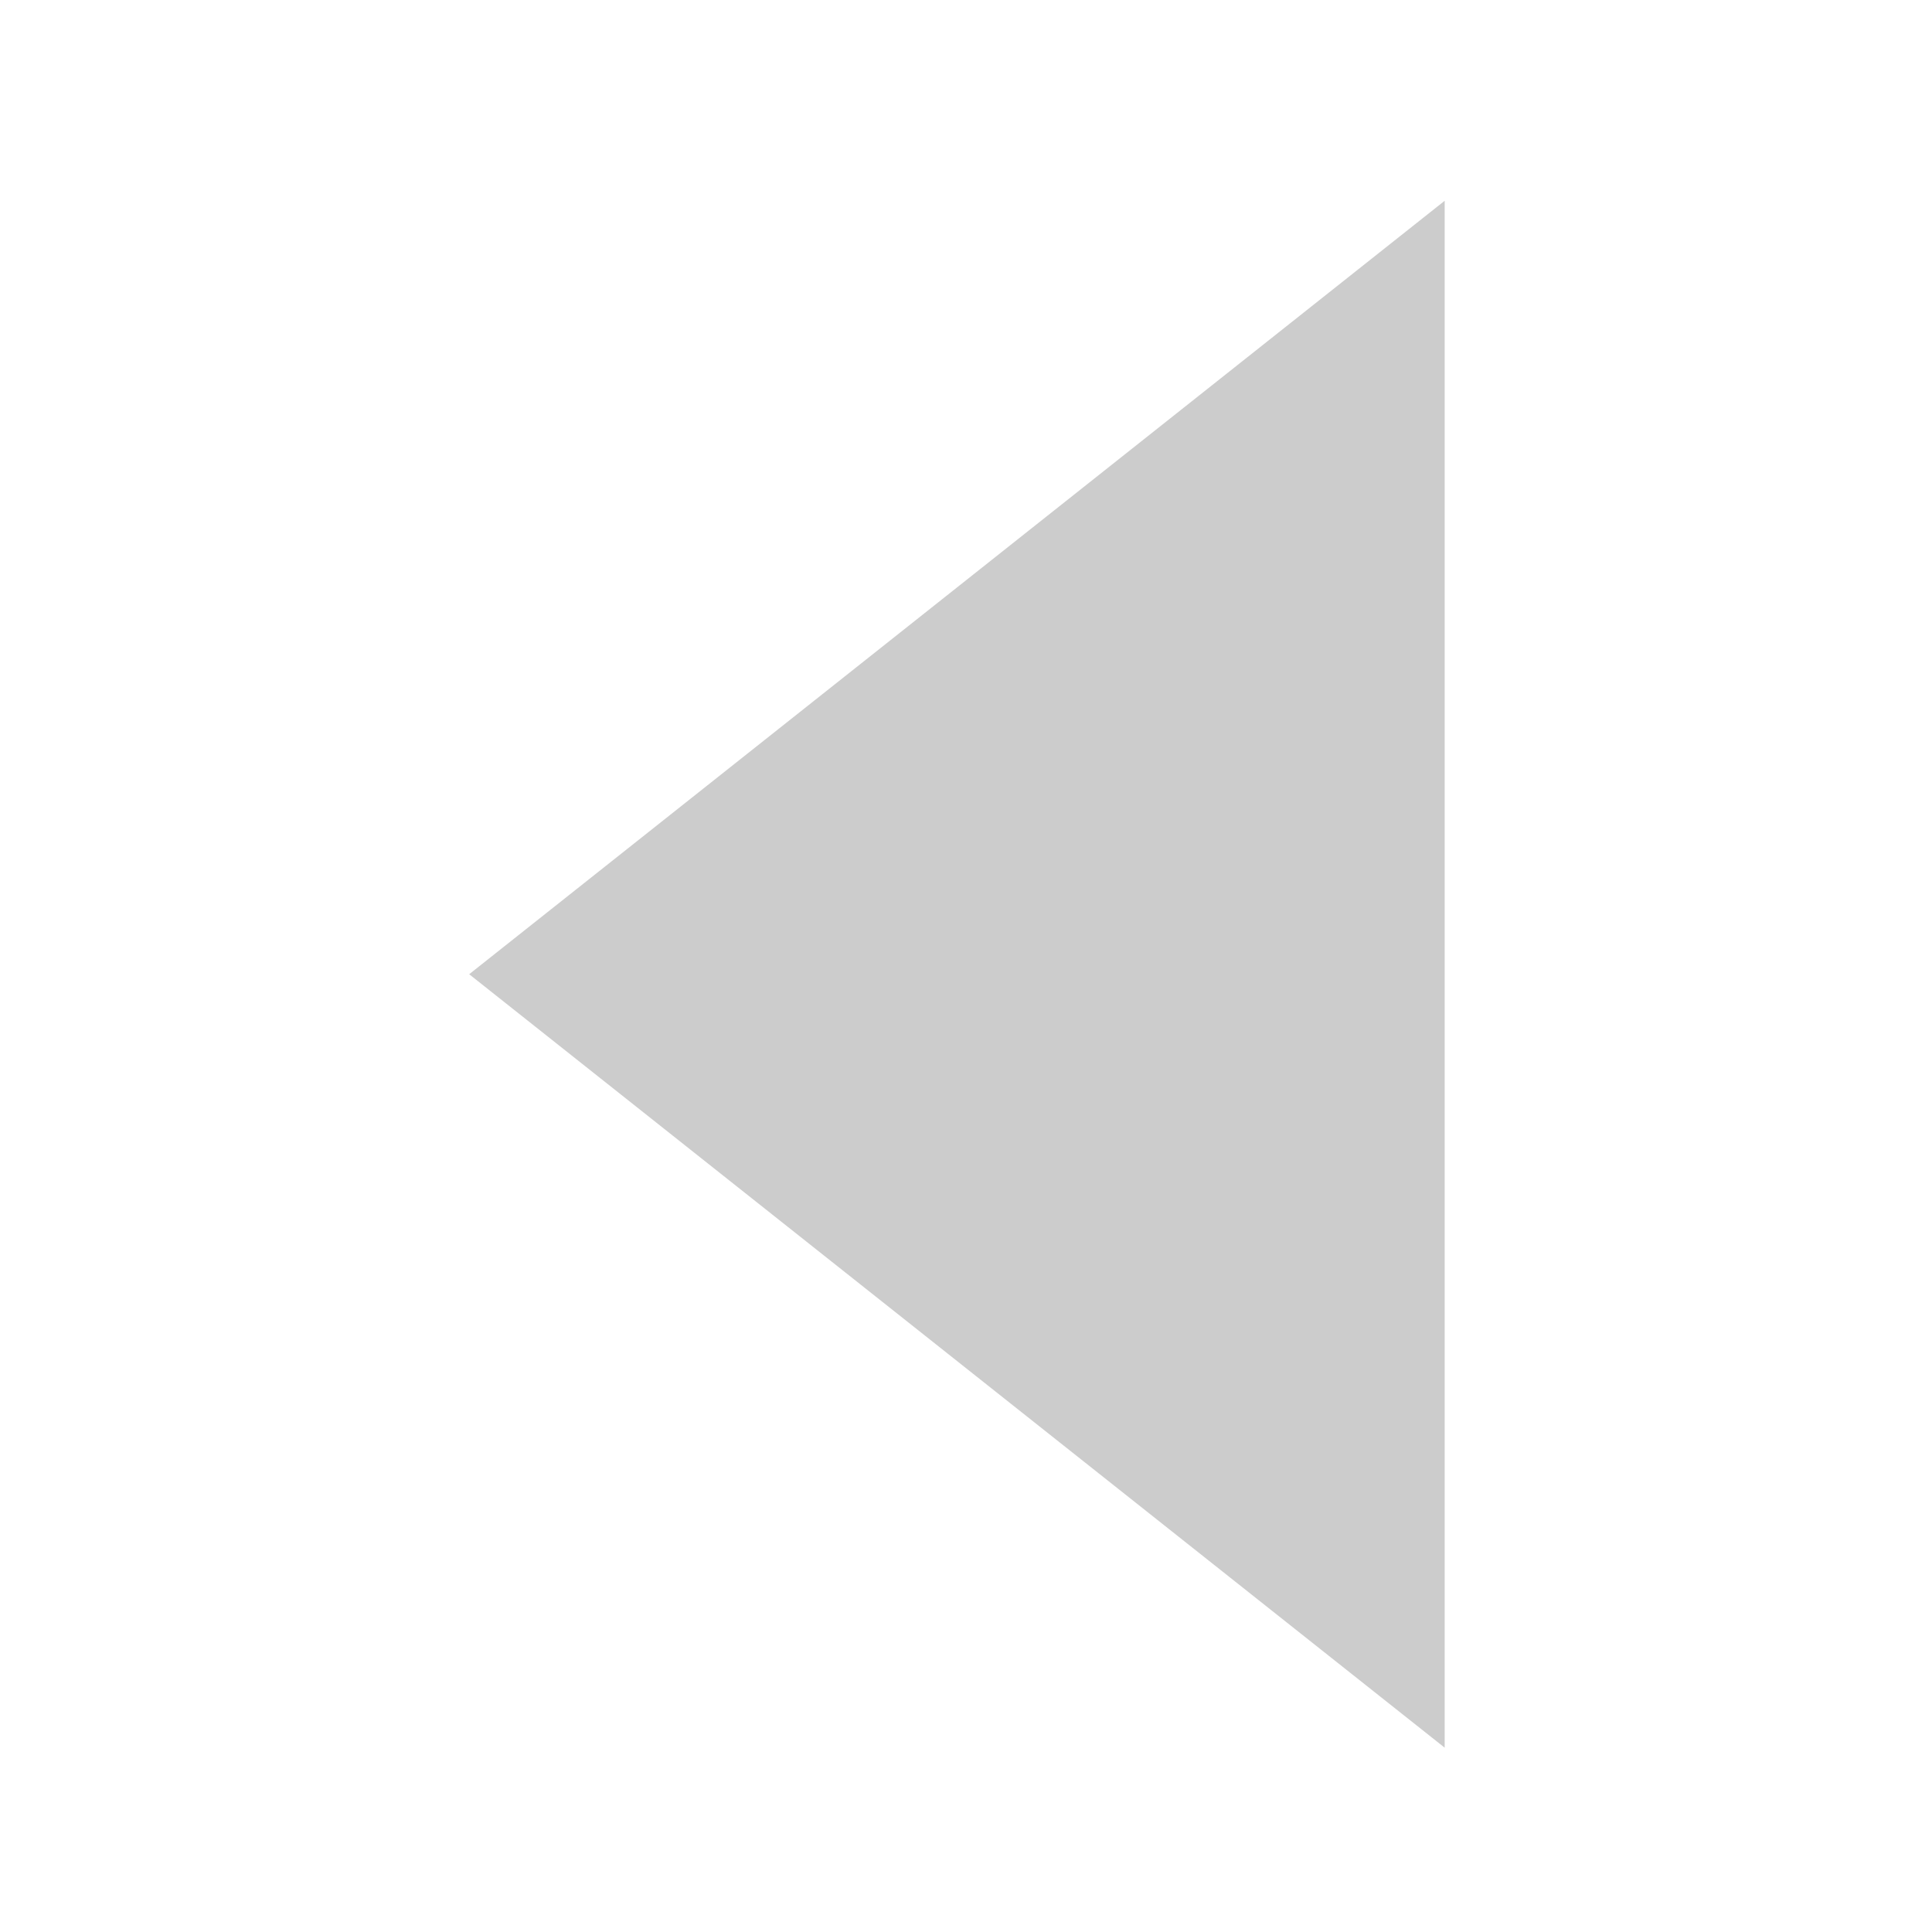
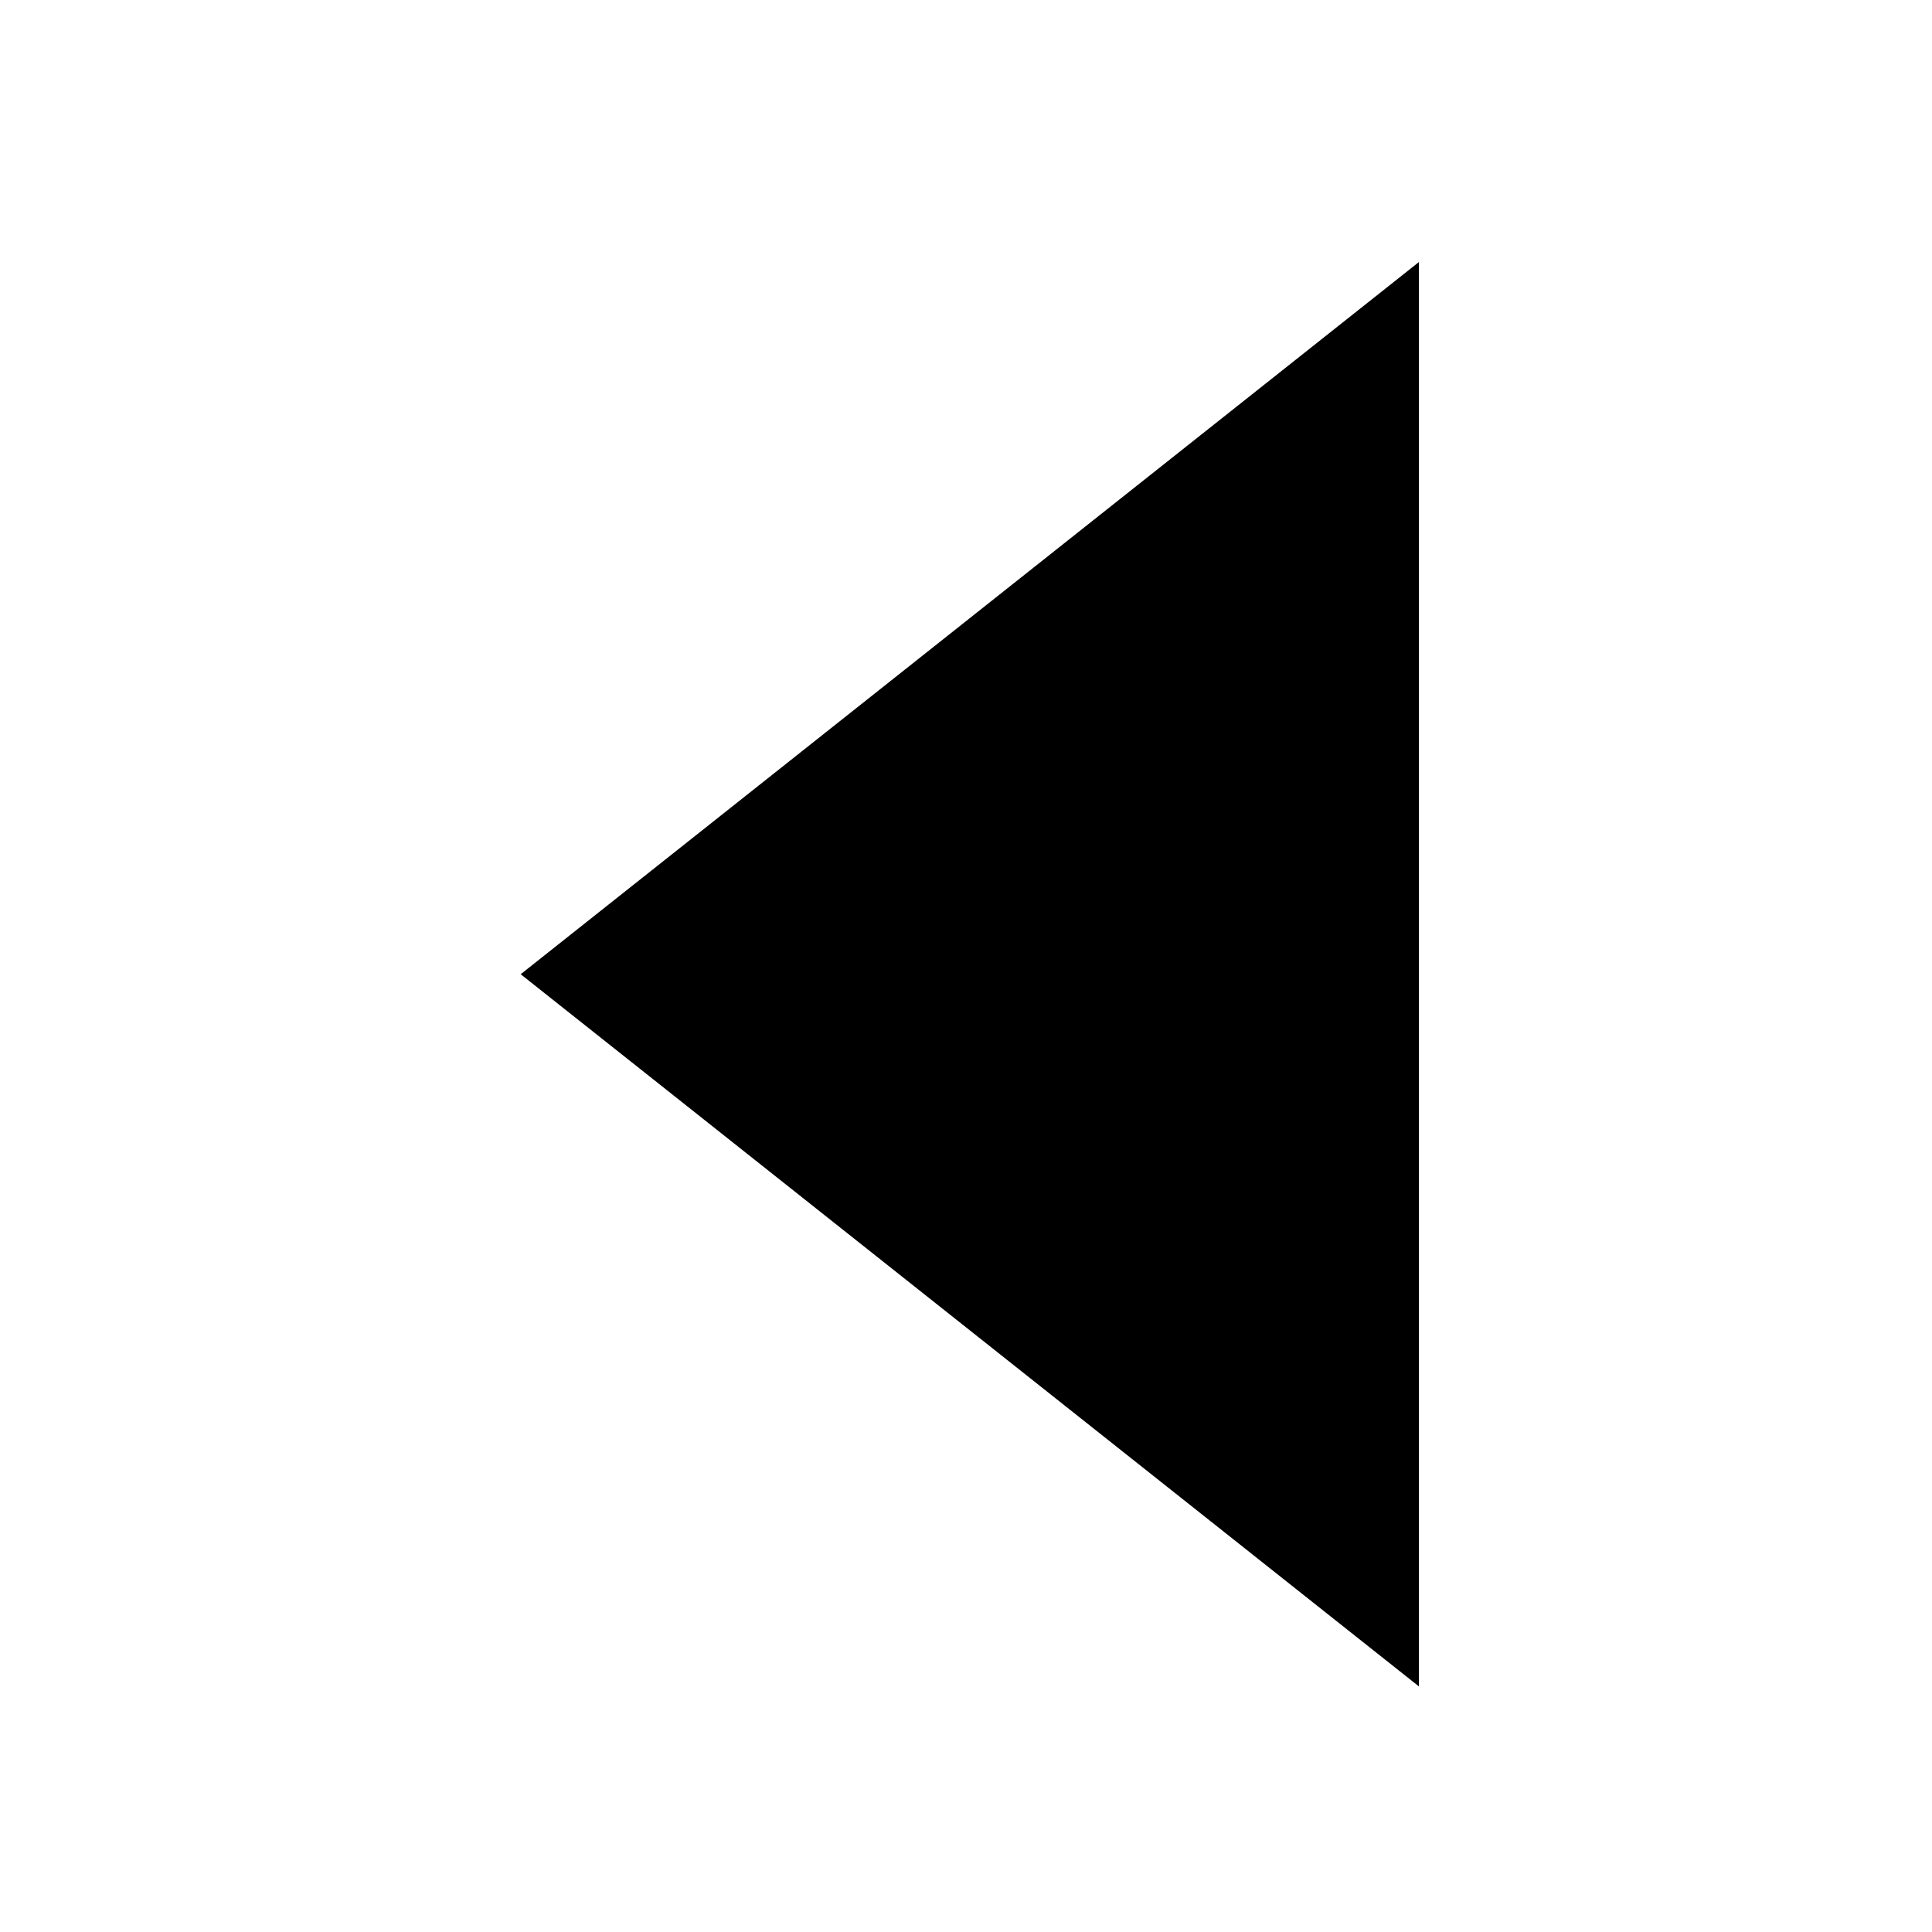
<svg xmlns="http://www.w3.org/2000/svg" width="16" height="16" id="svg2" version="1.1">
  <defs id="defs4" />
  <g id="layer1" transform="translate(0,-1036.362)">
-     <path style="fill:#cccccc;fill-opacity:1;stroke:#cccccc;stroke-width:0.43;stroke-linecap:round;stroke-linejoin:miter;stroke-miterlimit:4;stroke-opacity:1;stroke-dasharray:none;display:inline" id="path18028" d="M 88.83,340 80.17,340 84.5,332.5 z" transform="matrix(0,1.362171,0.9918625,0,-325.4822,929.3267)" />
+     <path style="fill:#%MENU_FG%;fill-opacity:1;stroke:#%MENU_FG%;stroke-width:0.43;stroke-linecap:round;stroke-linejoin:miter;stroke-miterlimit:4;stroke-opacity:1;stroke-dasharray:none;display:inline" id="path18028" d="M 88.83,340 80.17,340 84.5,332.5 z" transform="matrix(0,1.362171,0.9918625,0,-325.4822,929.3267)" />
  </g>
</svg>
